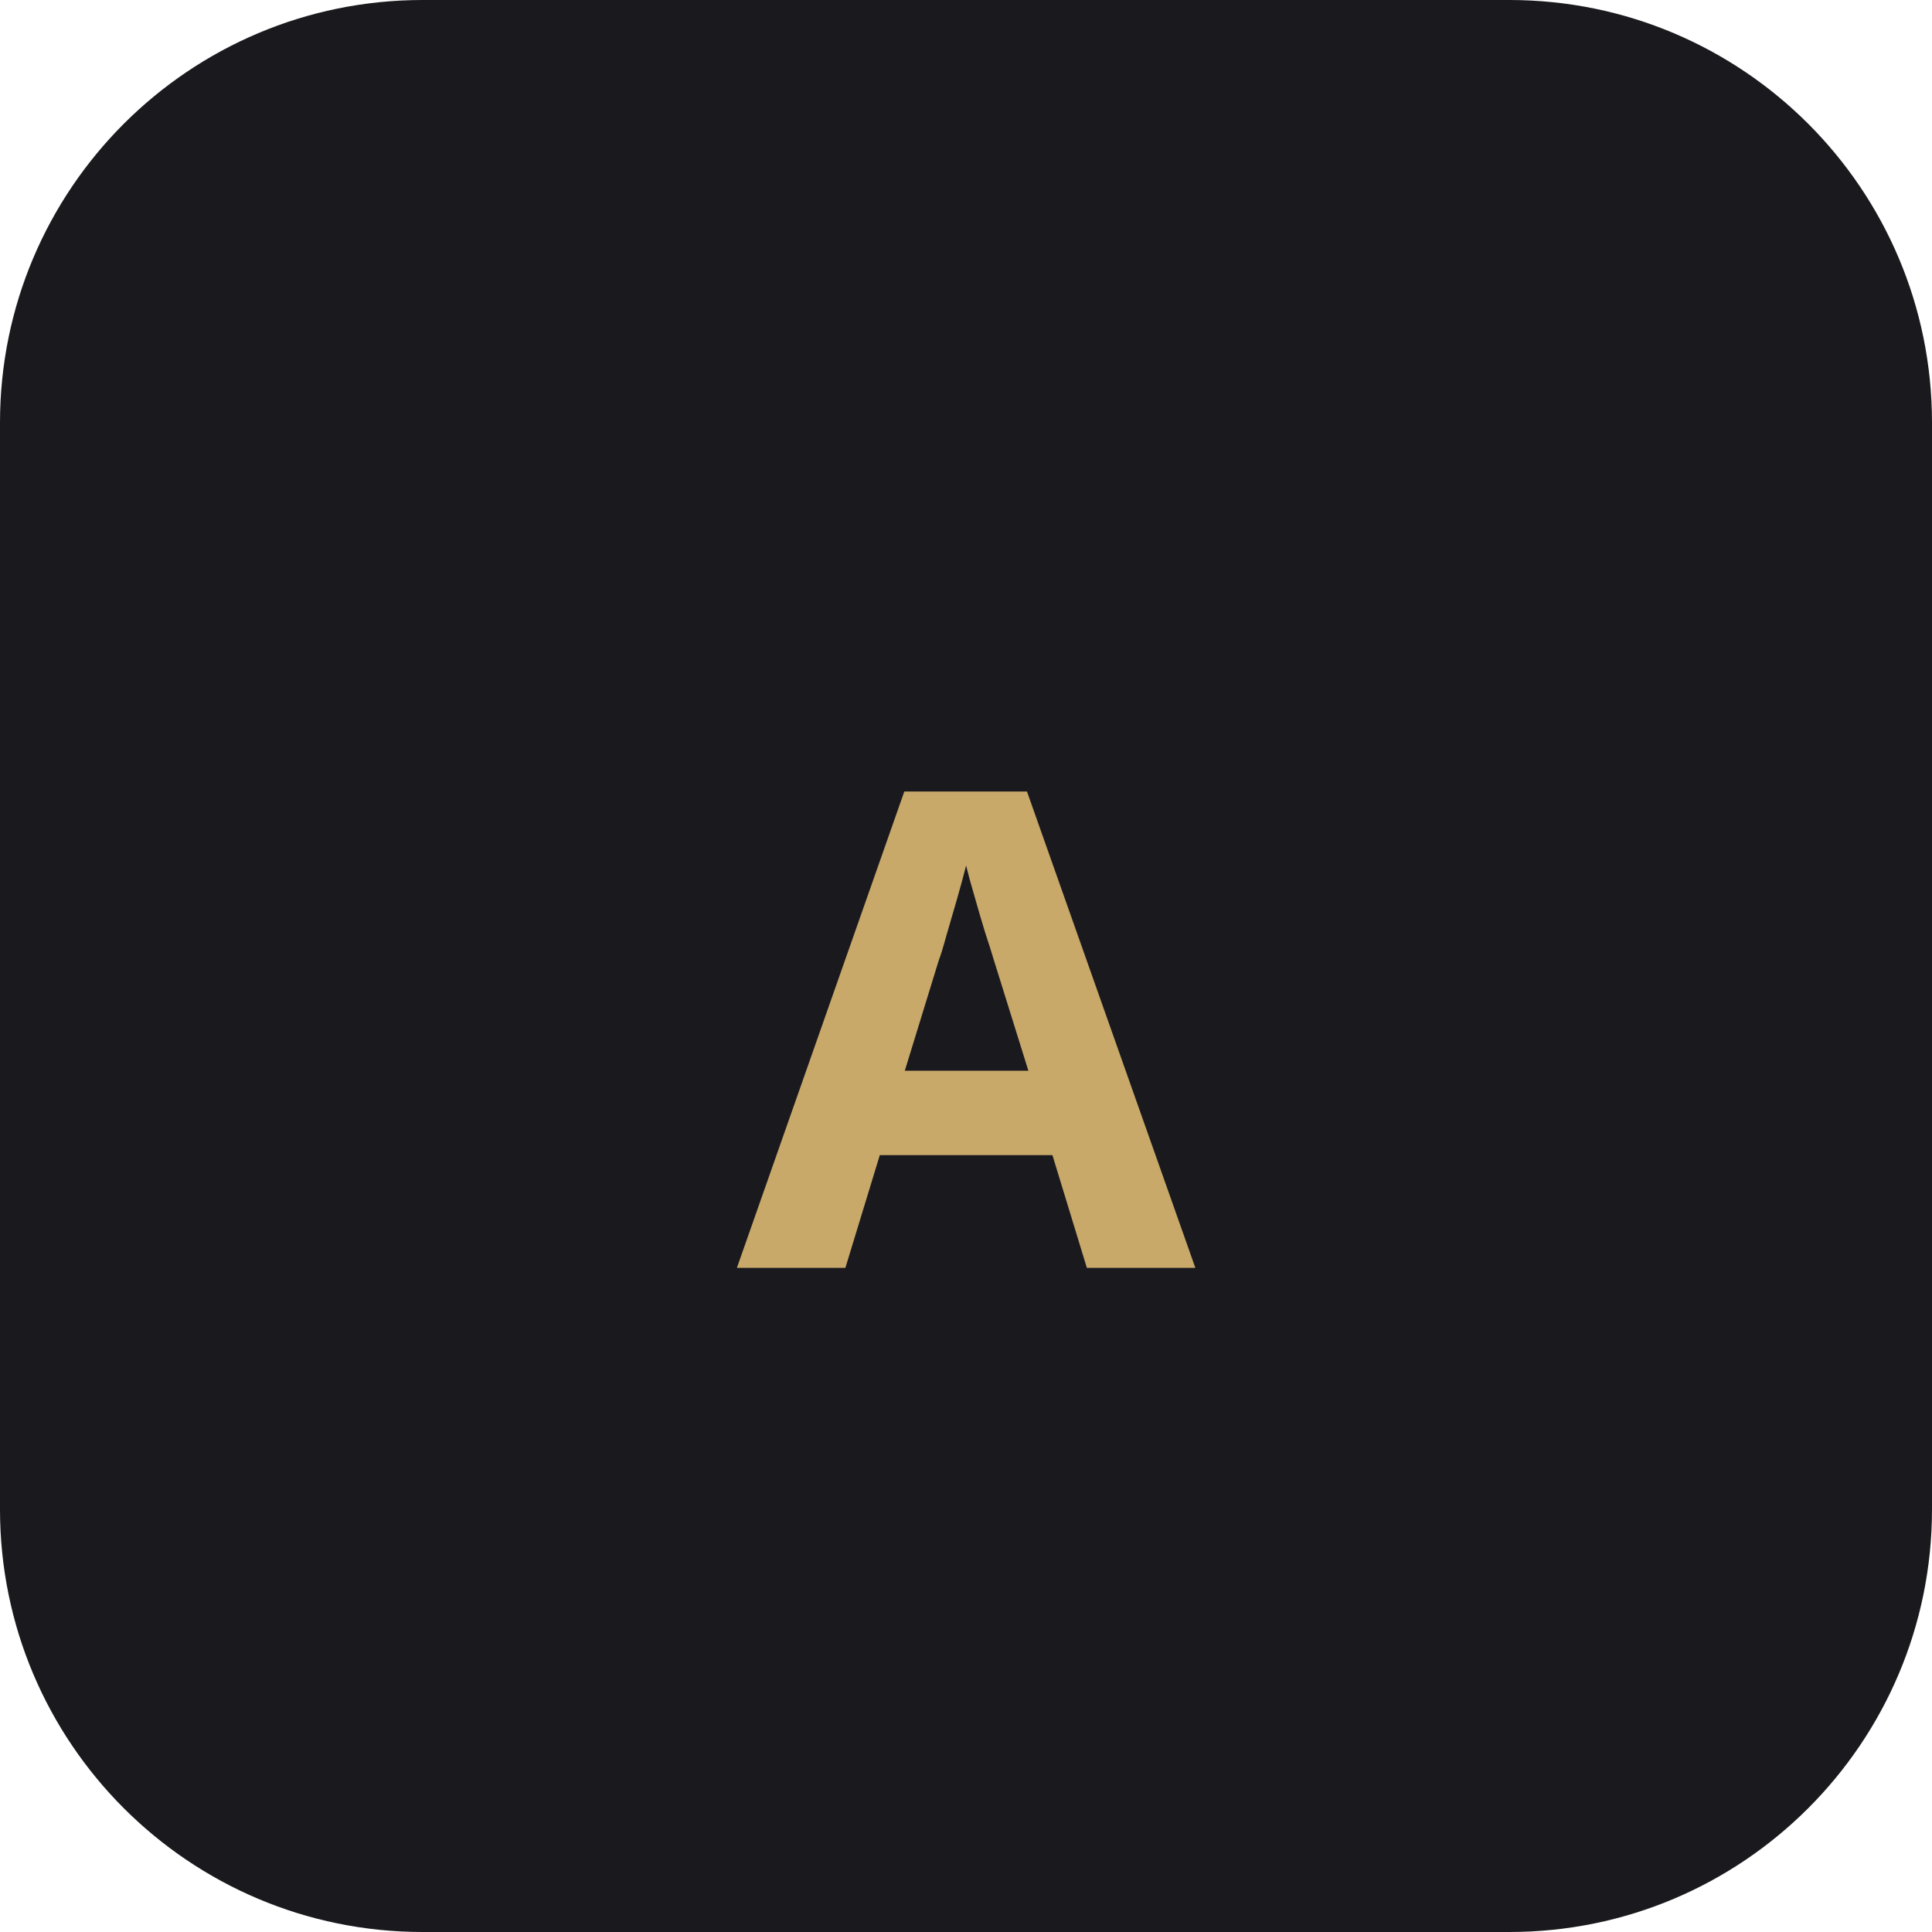
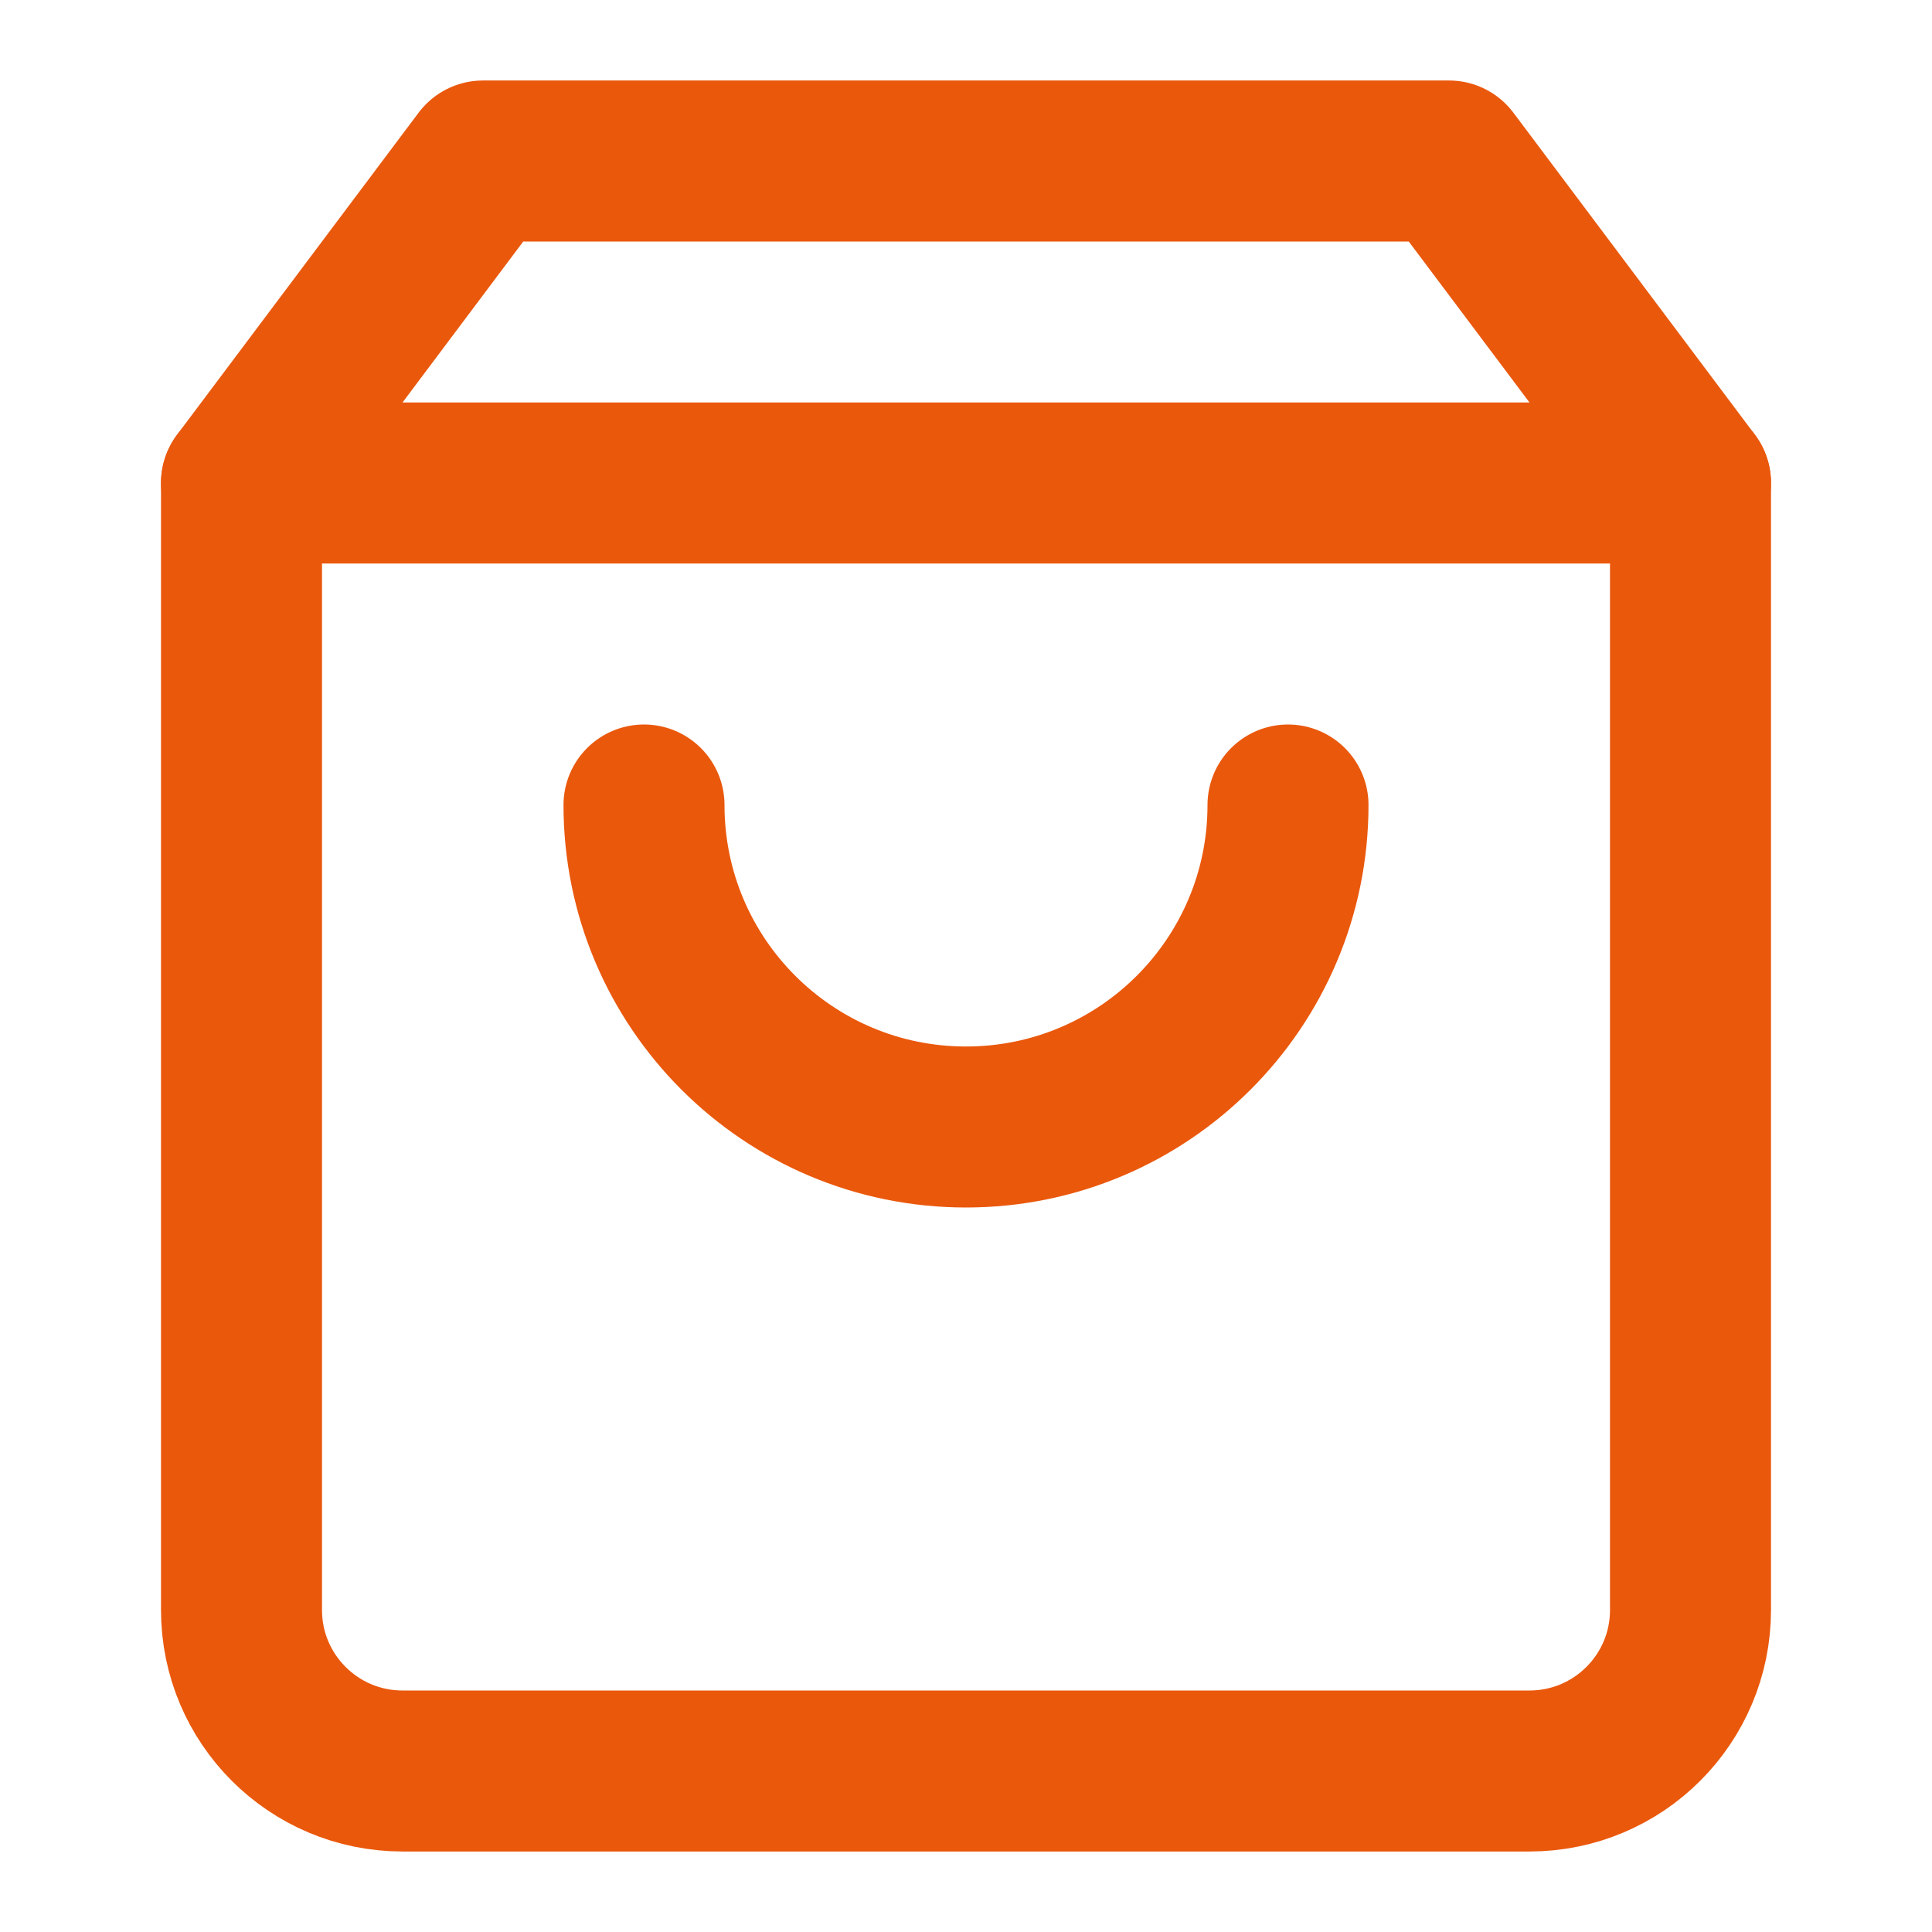
- <svg xmlns="http://www.w3.org/2000/svg" viewBox="0 0 64 64">
-   <rect width="64" height="64" rx="14" fill="#1A1A1E" />
-   <text x="32" y="42" text-anchor="middle" font-family="sans-serif" font-size="22" font-weight="800" fill="#C9A96A">A</text>
+ <svg xmlns="http://www.w3.org/2000/svg" viewBox="0 0 24 24" fill="none" stroke="#ea580c" stroke-width="2" stroke-linecap="round" stroke-linejoin="round">
+   <path d="M6 2 3 6v14a2 2 0 0 0 2 2h14a2 2 0 0 0 2-2V6l-3-4Z" />
+   <path d="M3 6h18" />
+   <path d="M16 10a4 4 0 0 1-8 0" />
</svg>
